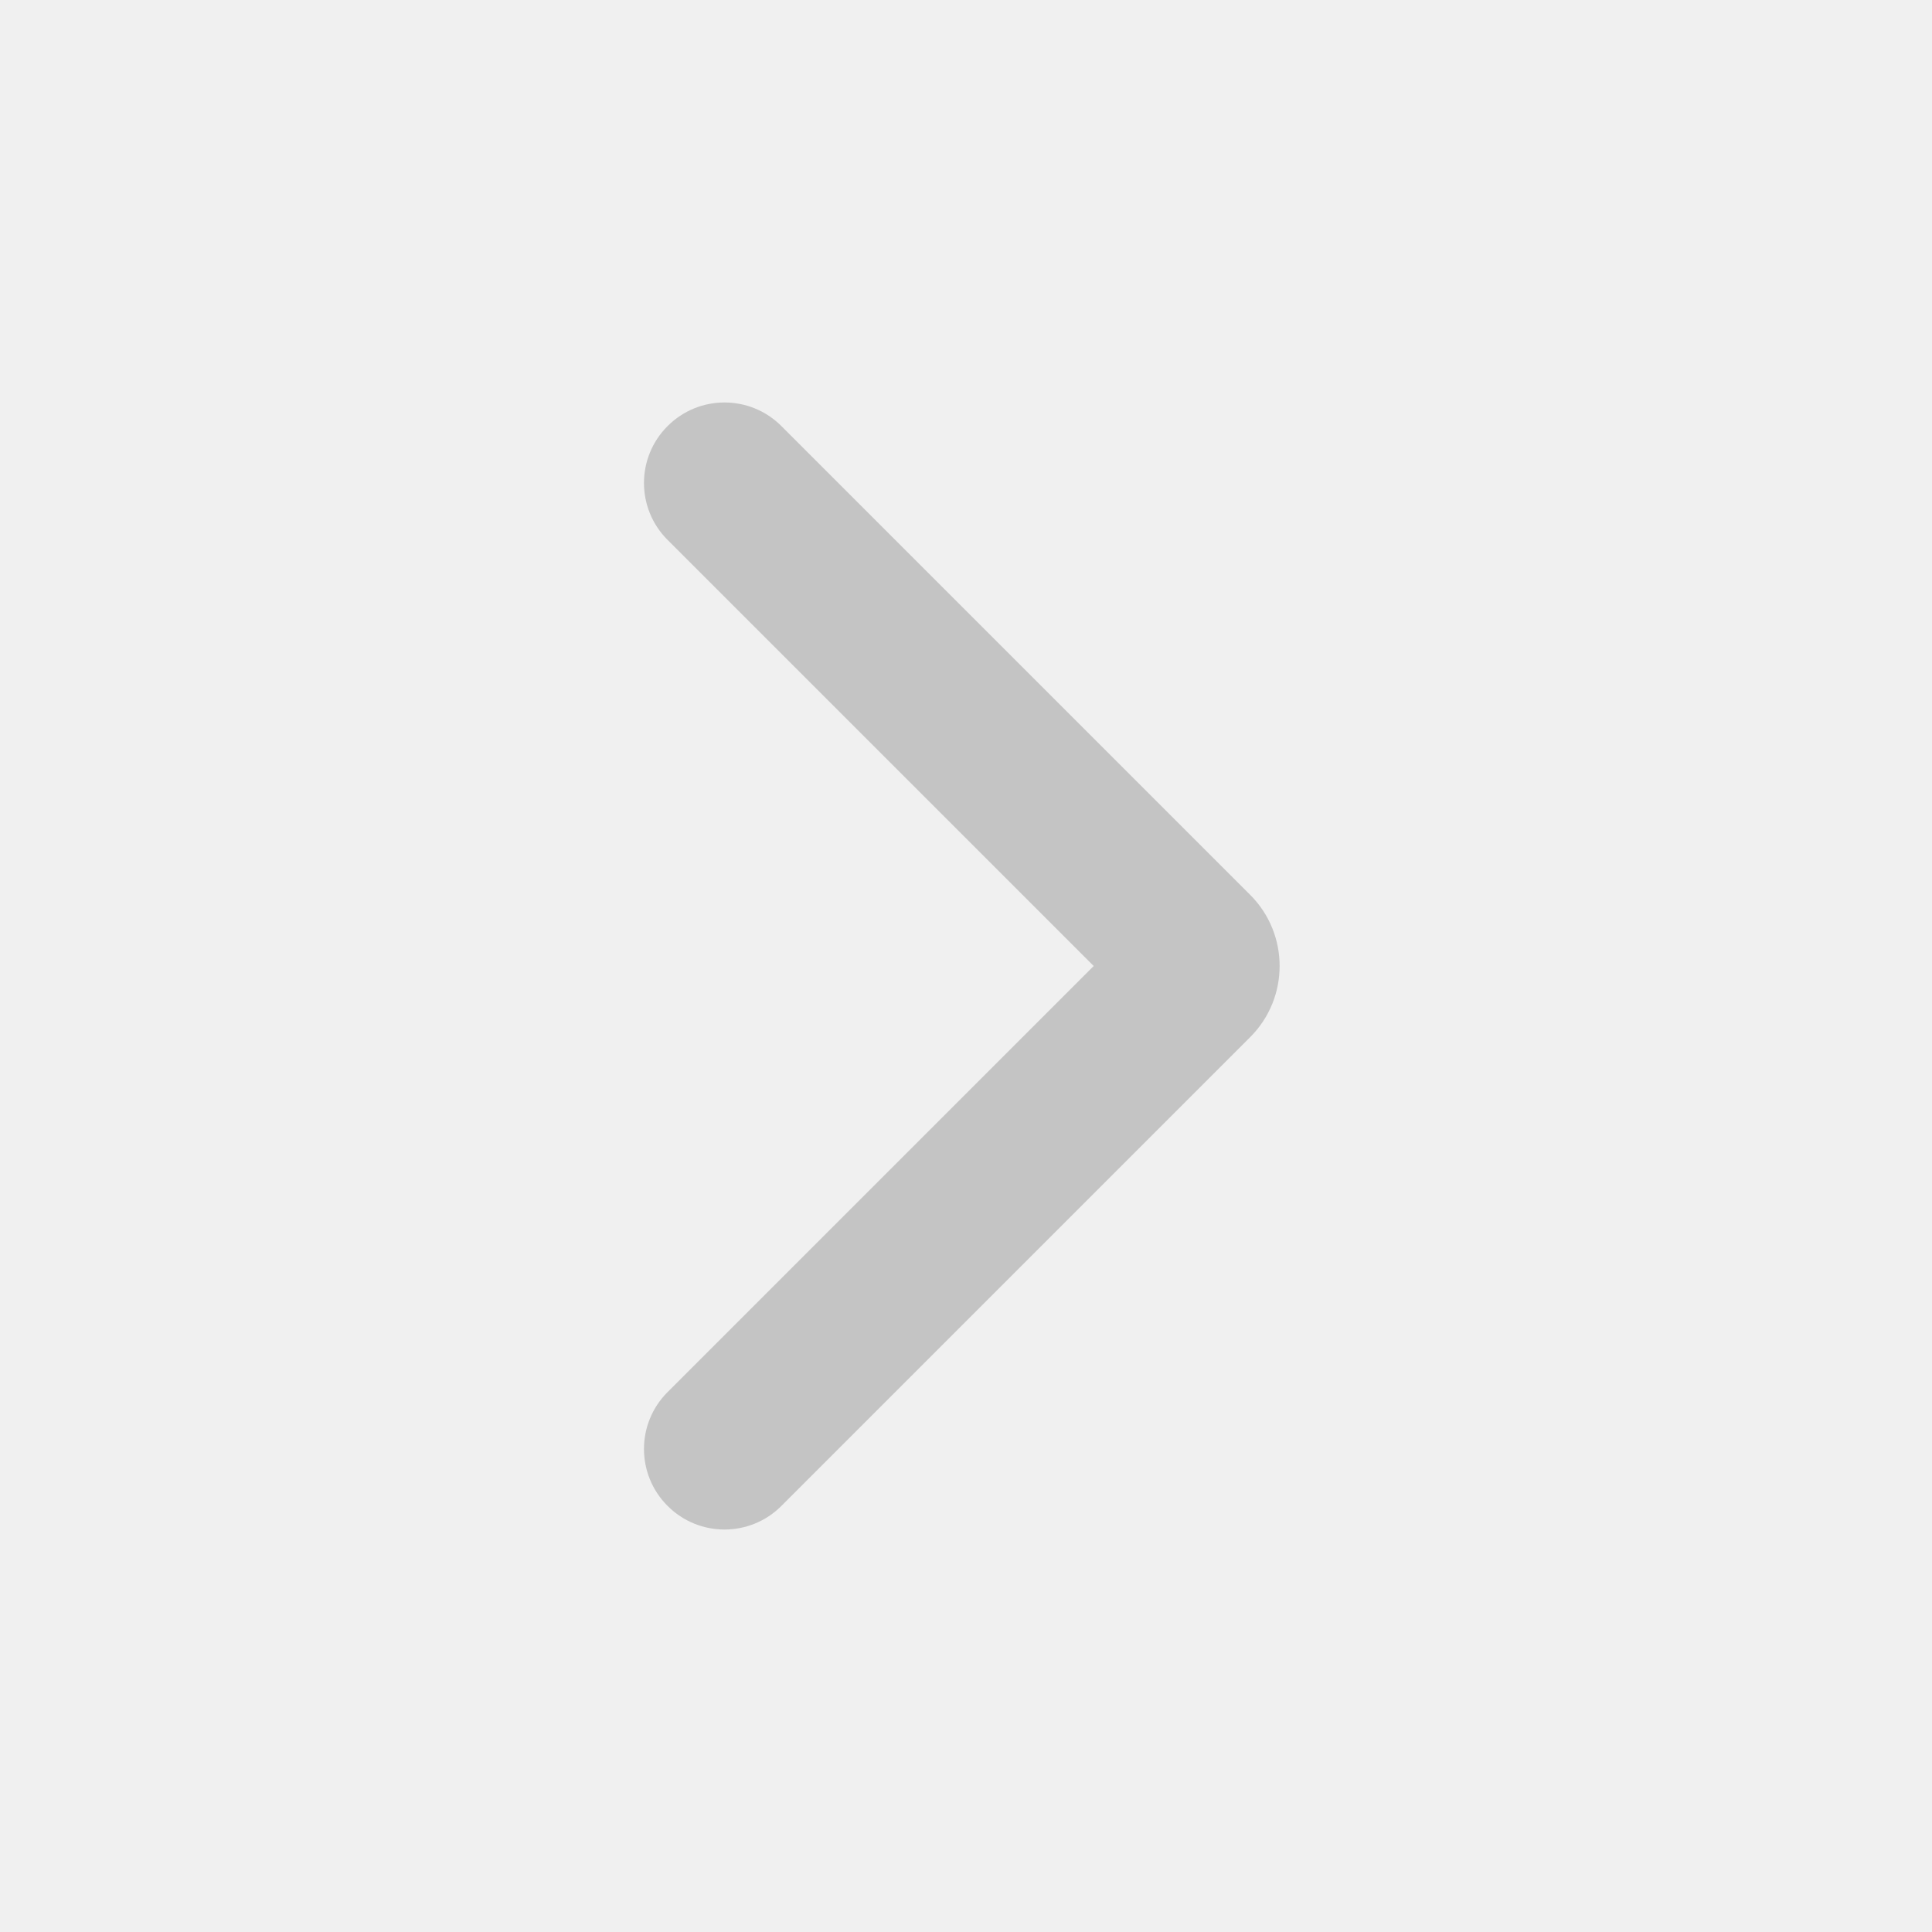
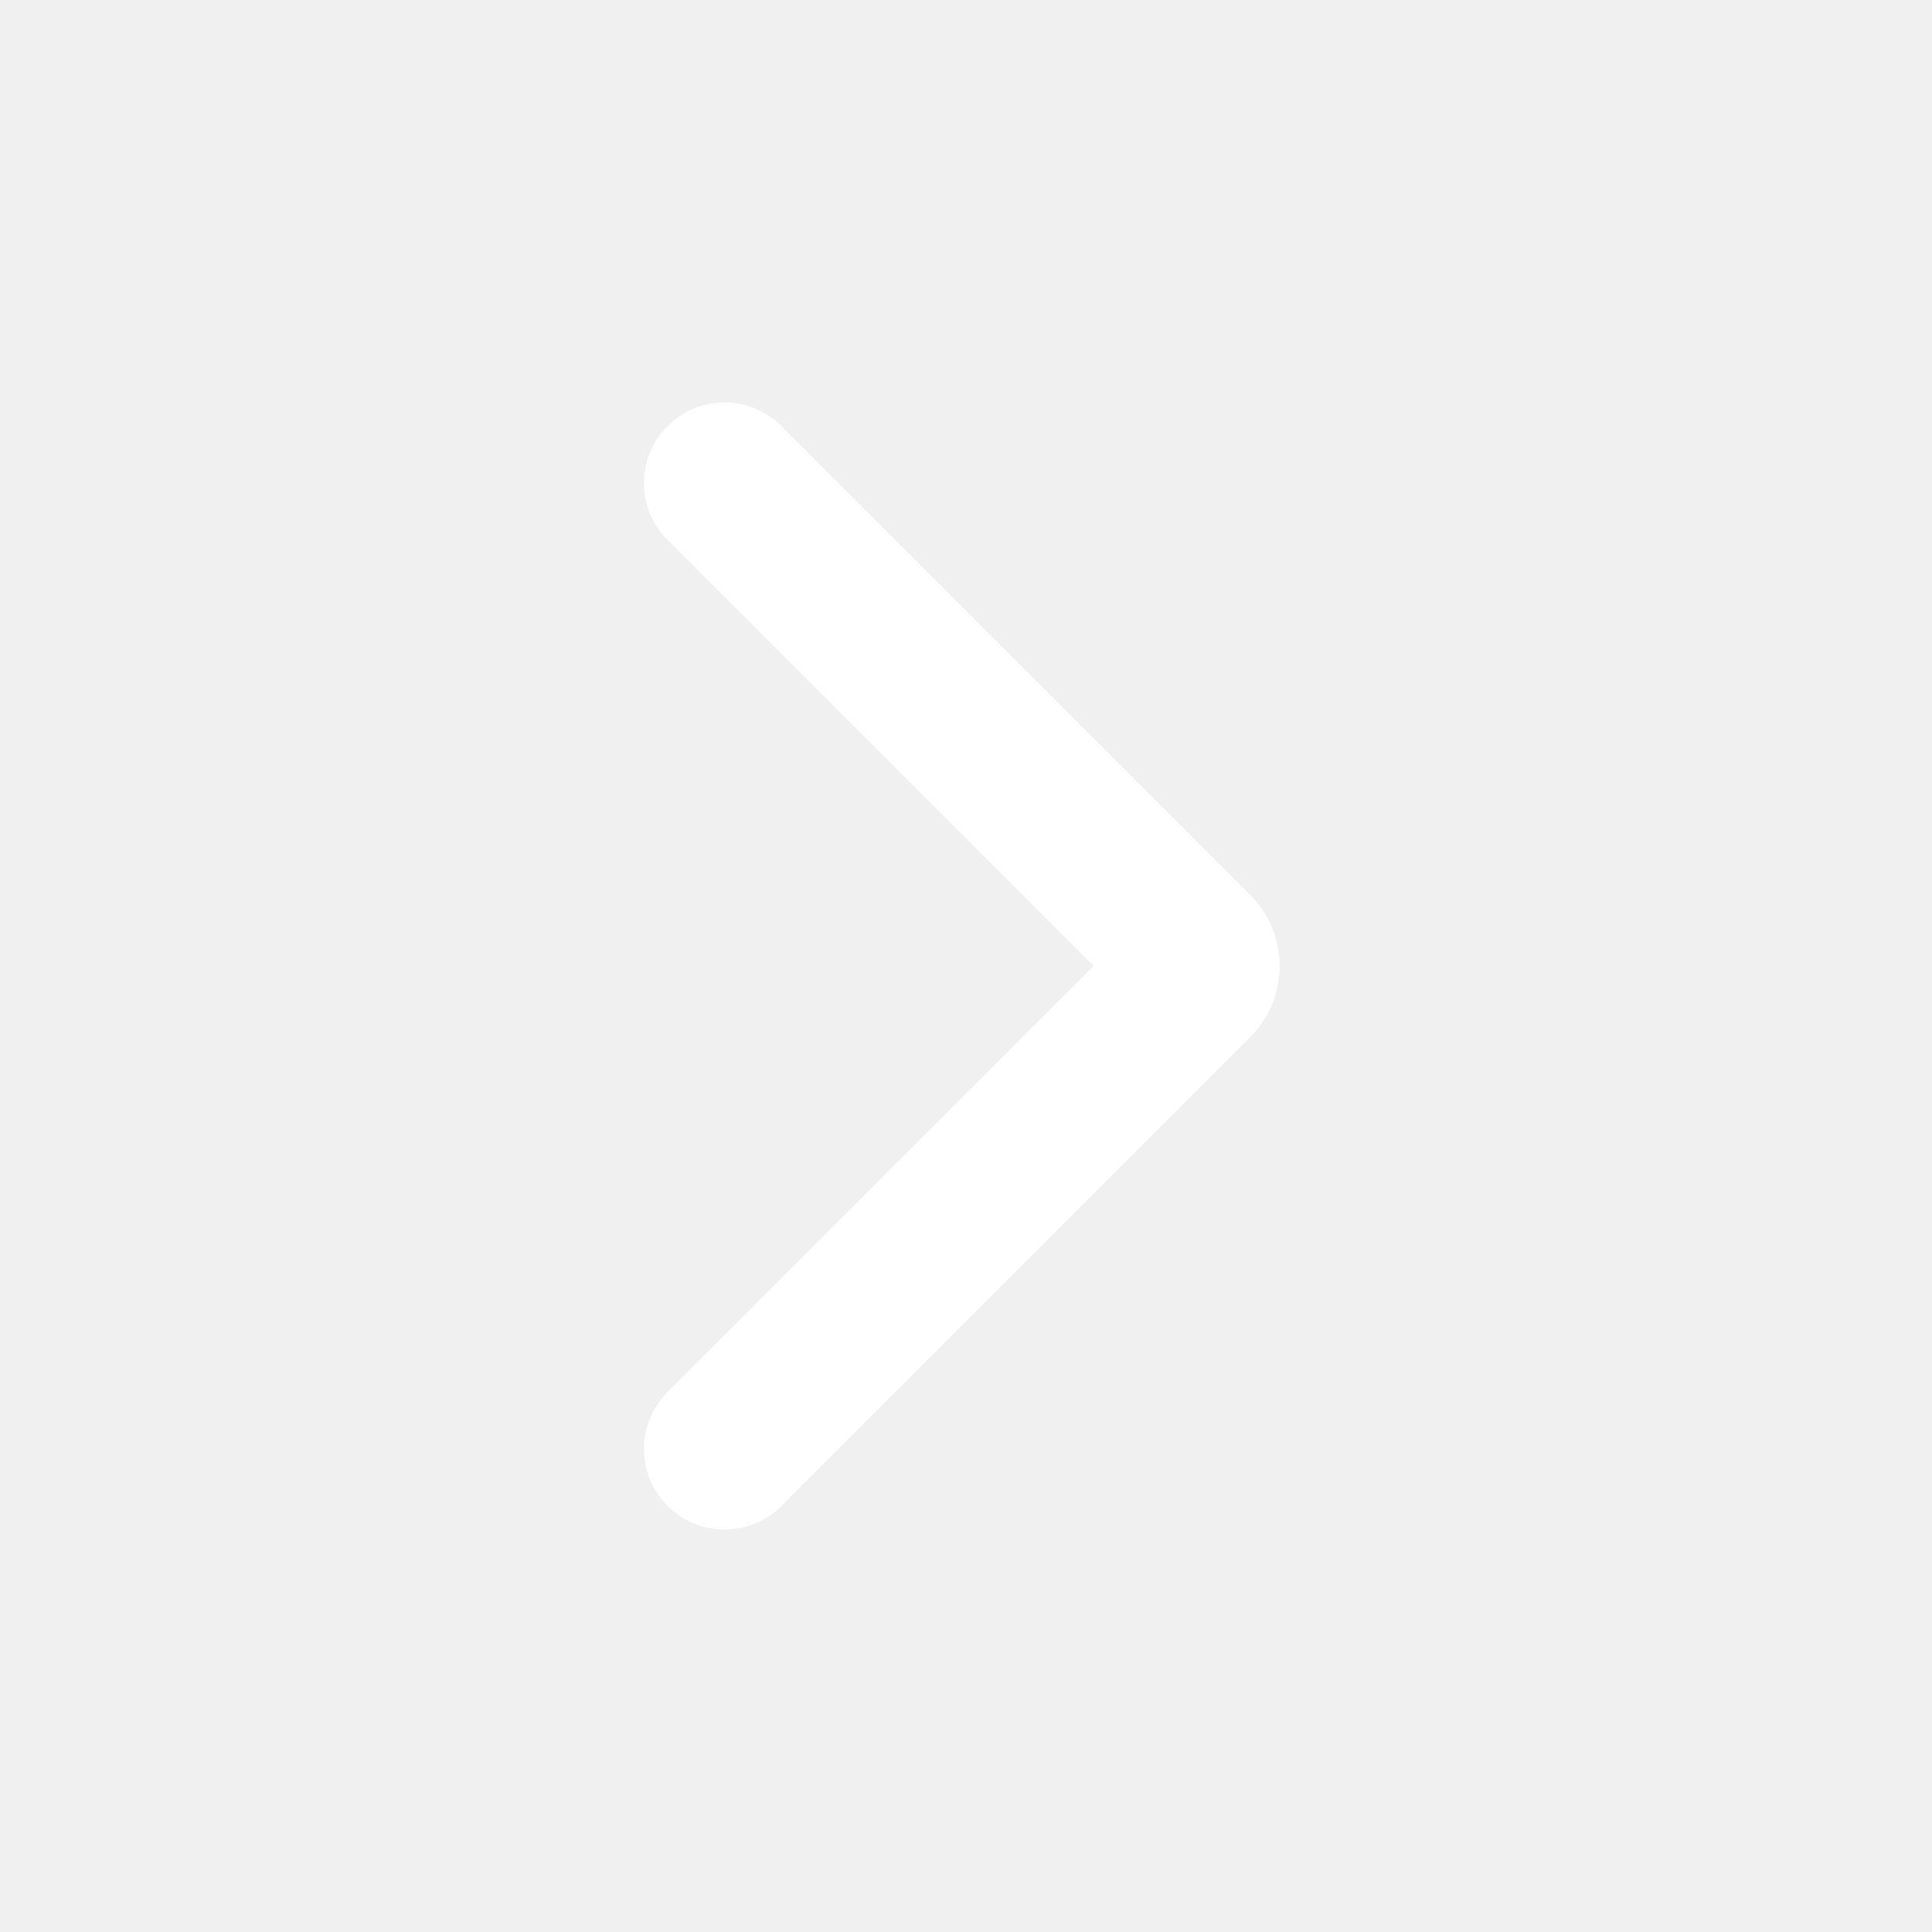
<svg xmlns="http://www.w3.org/2000/svg" width="800px" height="800px" viewBox="0 0 24 24" fill="none">
-   <path fill-rule="evenodd" clip-rule="evenodd" d="M8.293 5.293C8.683 4.902 9.317 4.902 9.707 5.293L15.53 11.116C16.018 11.604 16.018 12.396 15.53 12.884L9.707 18.707C9.317 19.098 8.683 19.098 8.293 18.707C7.902 18.317 7.902 17.683 8.293 17.293L13.586 12L8.293 6.707C7.902 6.317 7.902 5.683 8.293 5.293Z" fill="#c4c4c4" />
+   <path fill-rule="evenodd" clip-rule="evenodd" d="M8.293 5.293C8.683 4.902 9.317 4.902 9.707 5.293L15.53 11.116C16.018 11.604 16.018 12.396 15.53 12.884L9.707 18.707C9.317 19.098 8.683 19.098 8.293 18.707C7.902 18.317 7.902 17.683 8.293 17.293L13.586 12L8.293 6.707C7.902 6.317 7.902 5.683 8.293 5.293Z" fill="#fff" />
</svg>
